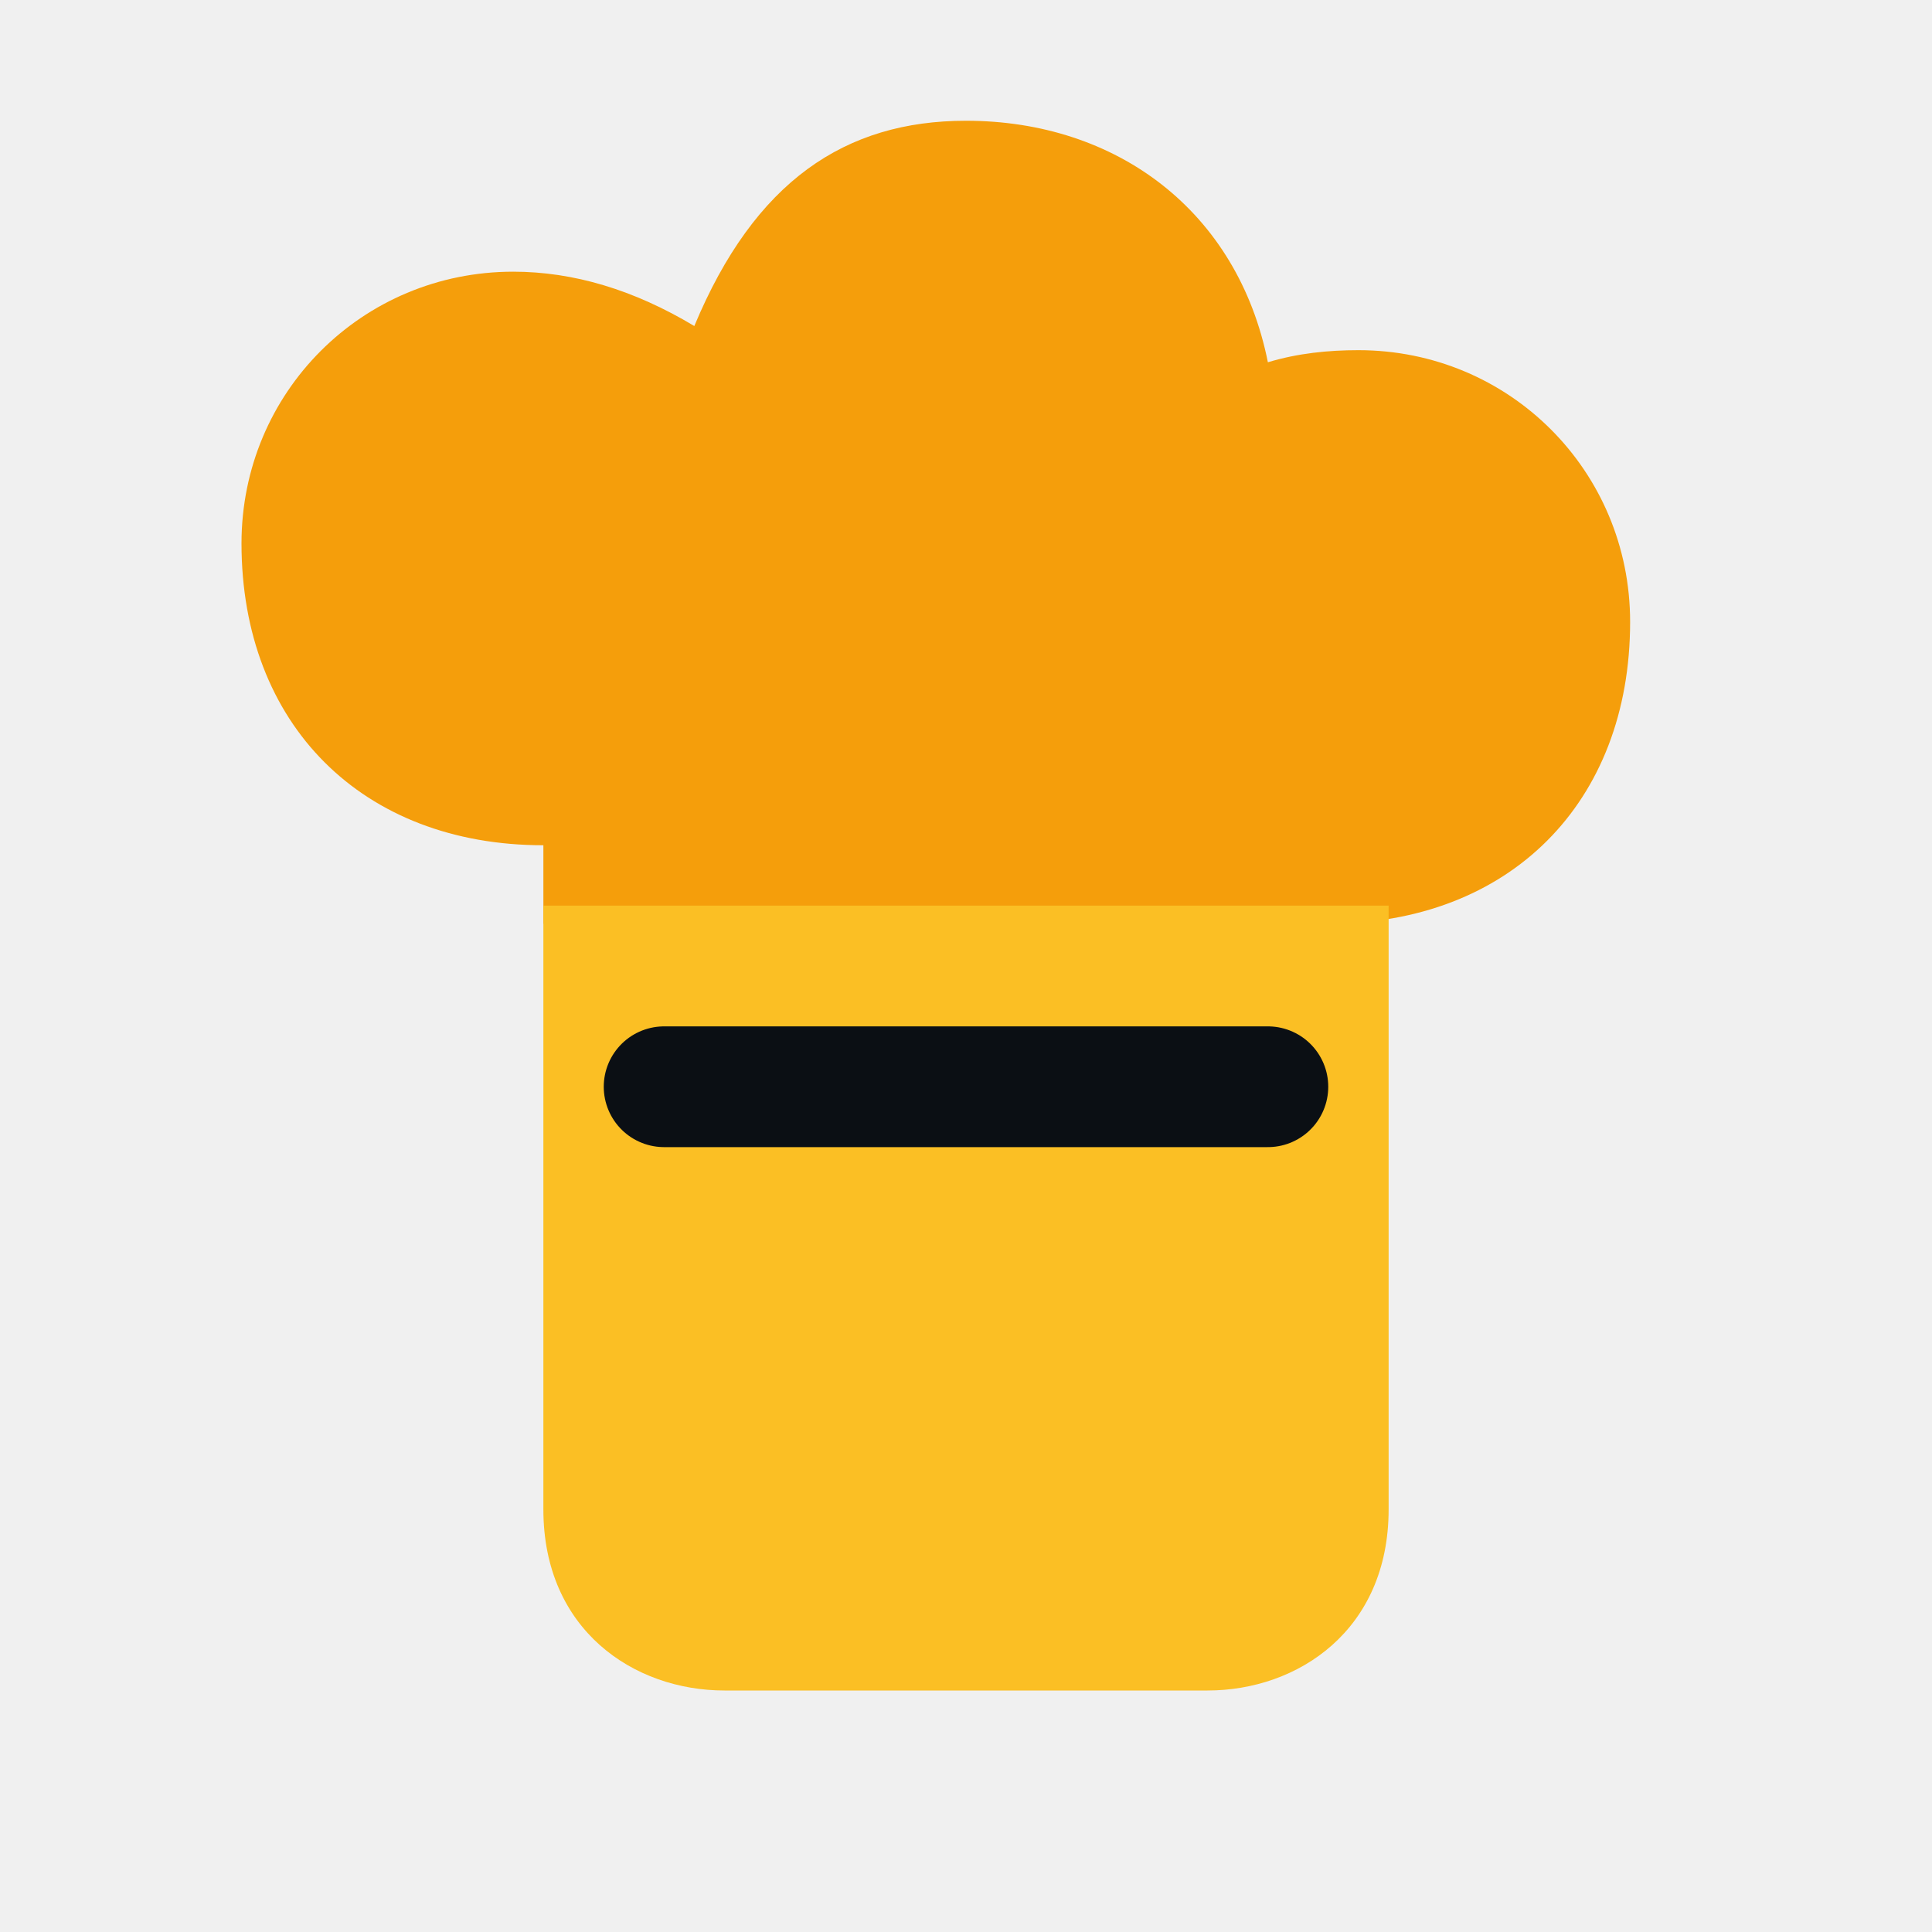
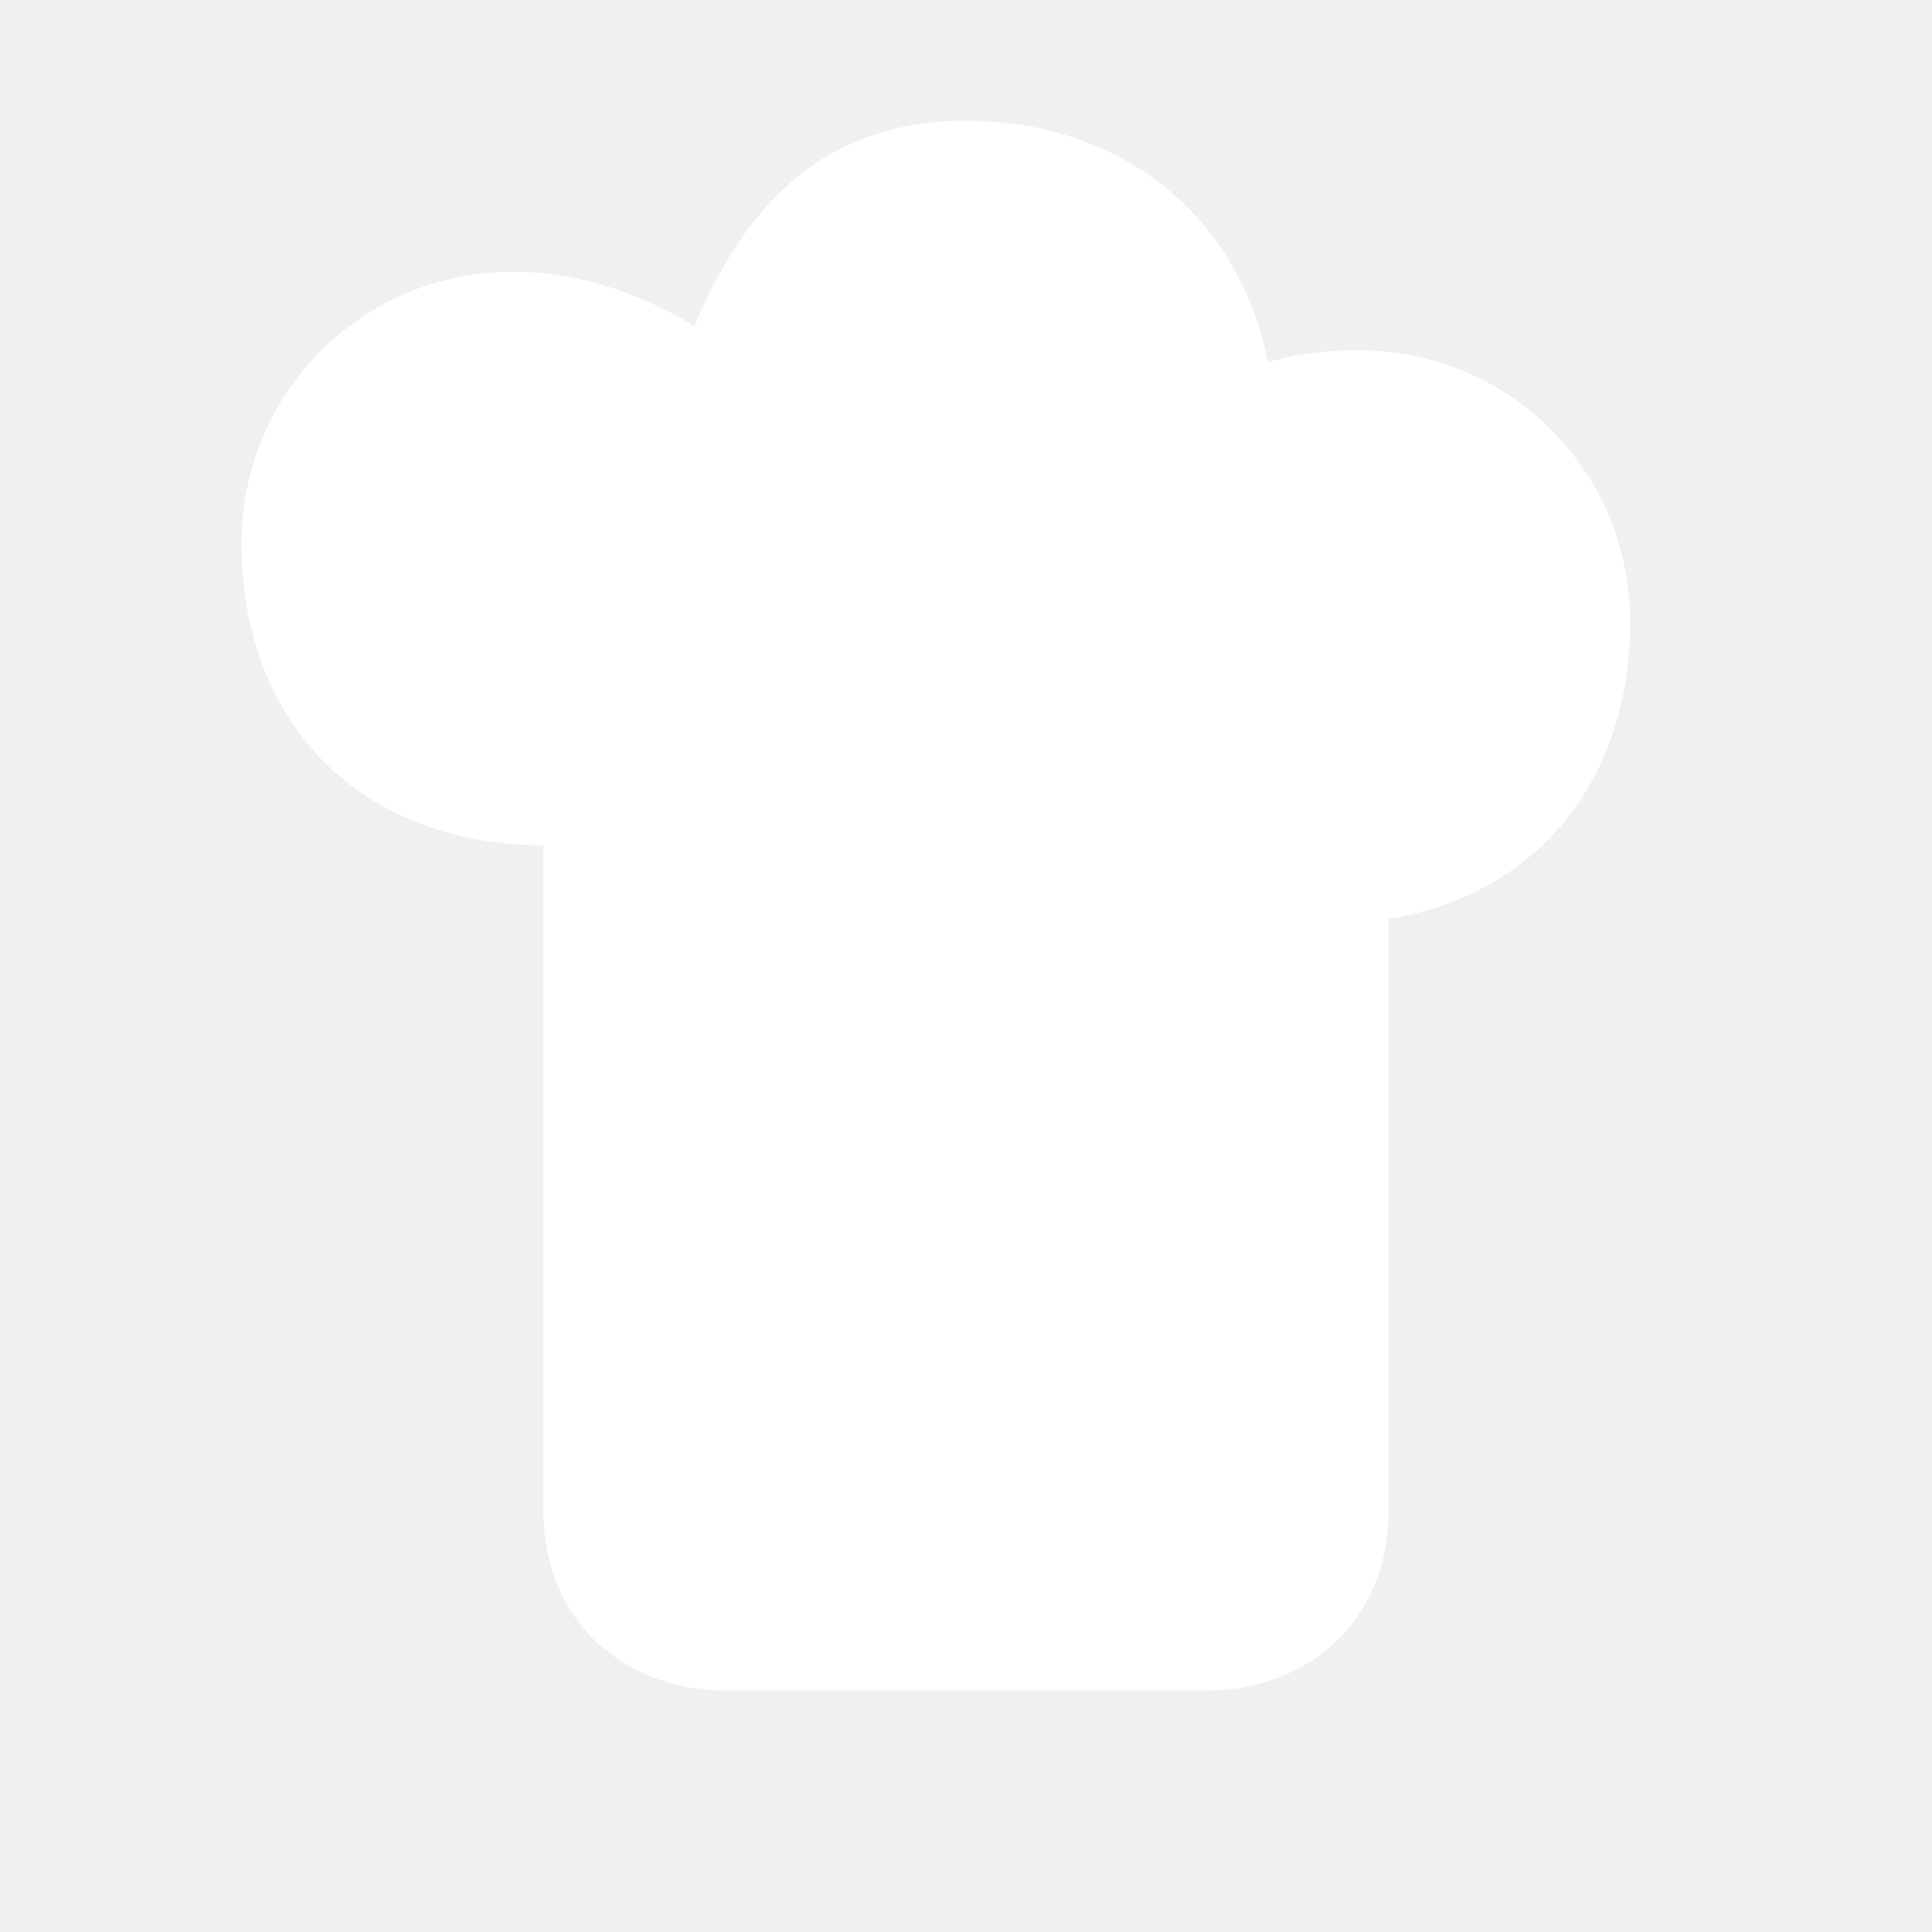
<svg xmlns="http://www.w3.org/2000/svg" viewBox="0 0 64 64" fill="none">
-   <path d="M18 28c-6 0-10-4-10-10 0-5 4-9 9-9 2 0 4 .6 6 1.8C25 6 28 4 32 4c5 0 9 3 10 8 1-.3 2-.4 3-.4 5 0 9 4 9 9 0 6-4 10-10 10H18z" fill="#f59e0b" />
-   <path d="M18 30h28v20c0 4-3 6-6 6H24c-3 0-6-2-6-6V30z" fill="#fbbf24" />
-   <path d="M22 36h20" stroke="#0b0f14" stroke-width="4" stroke-linecap="round" />
+   <path d="M18 28c-6 0-10-4-10-10 0-5 4-9 9-9 2 0 4 .6 6 1.8C25 6 28 4 32 4c5 0 9 3 10 8 1-.3 2-.4 3-.4 5 0 9 4 9 9 0 6-4 10-10 10H18z" fill="#ffffff" />
+   <path d="M18 30h28v20c0 4-3 6-6 6H24c-3 0-6-2-6-6V30z" fill="#ffffff" />
+   <path d="M22 36h20" stroke="#ffffff" stroke-width="4" stroke-linecap="round" />
</svg>
